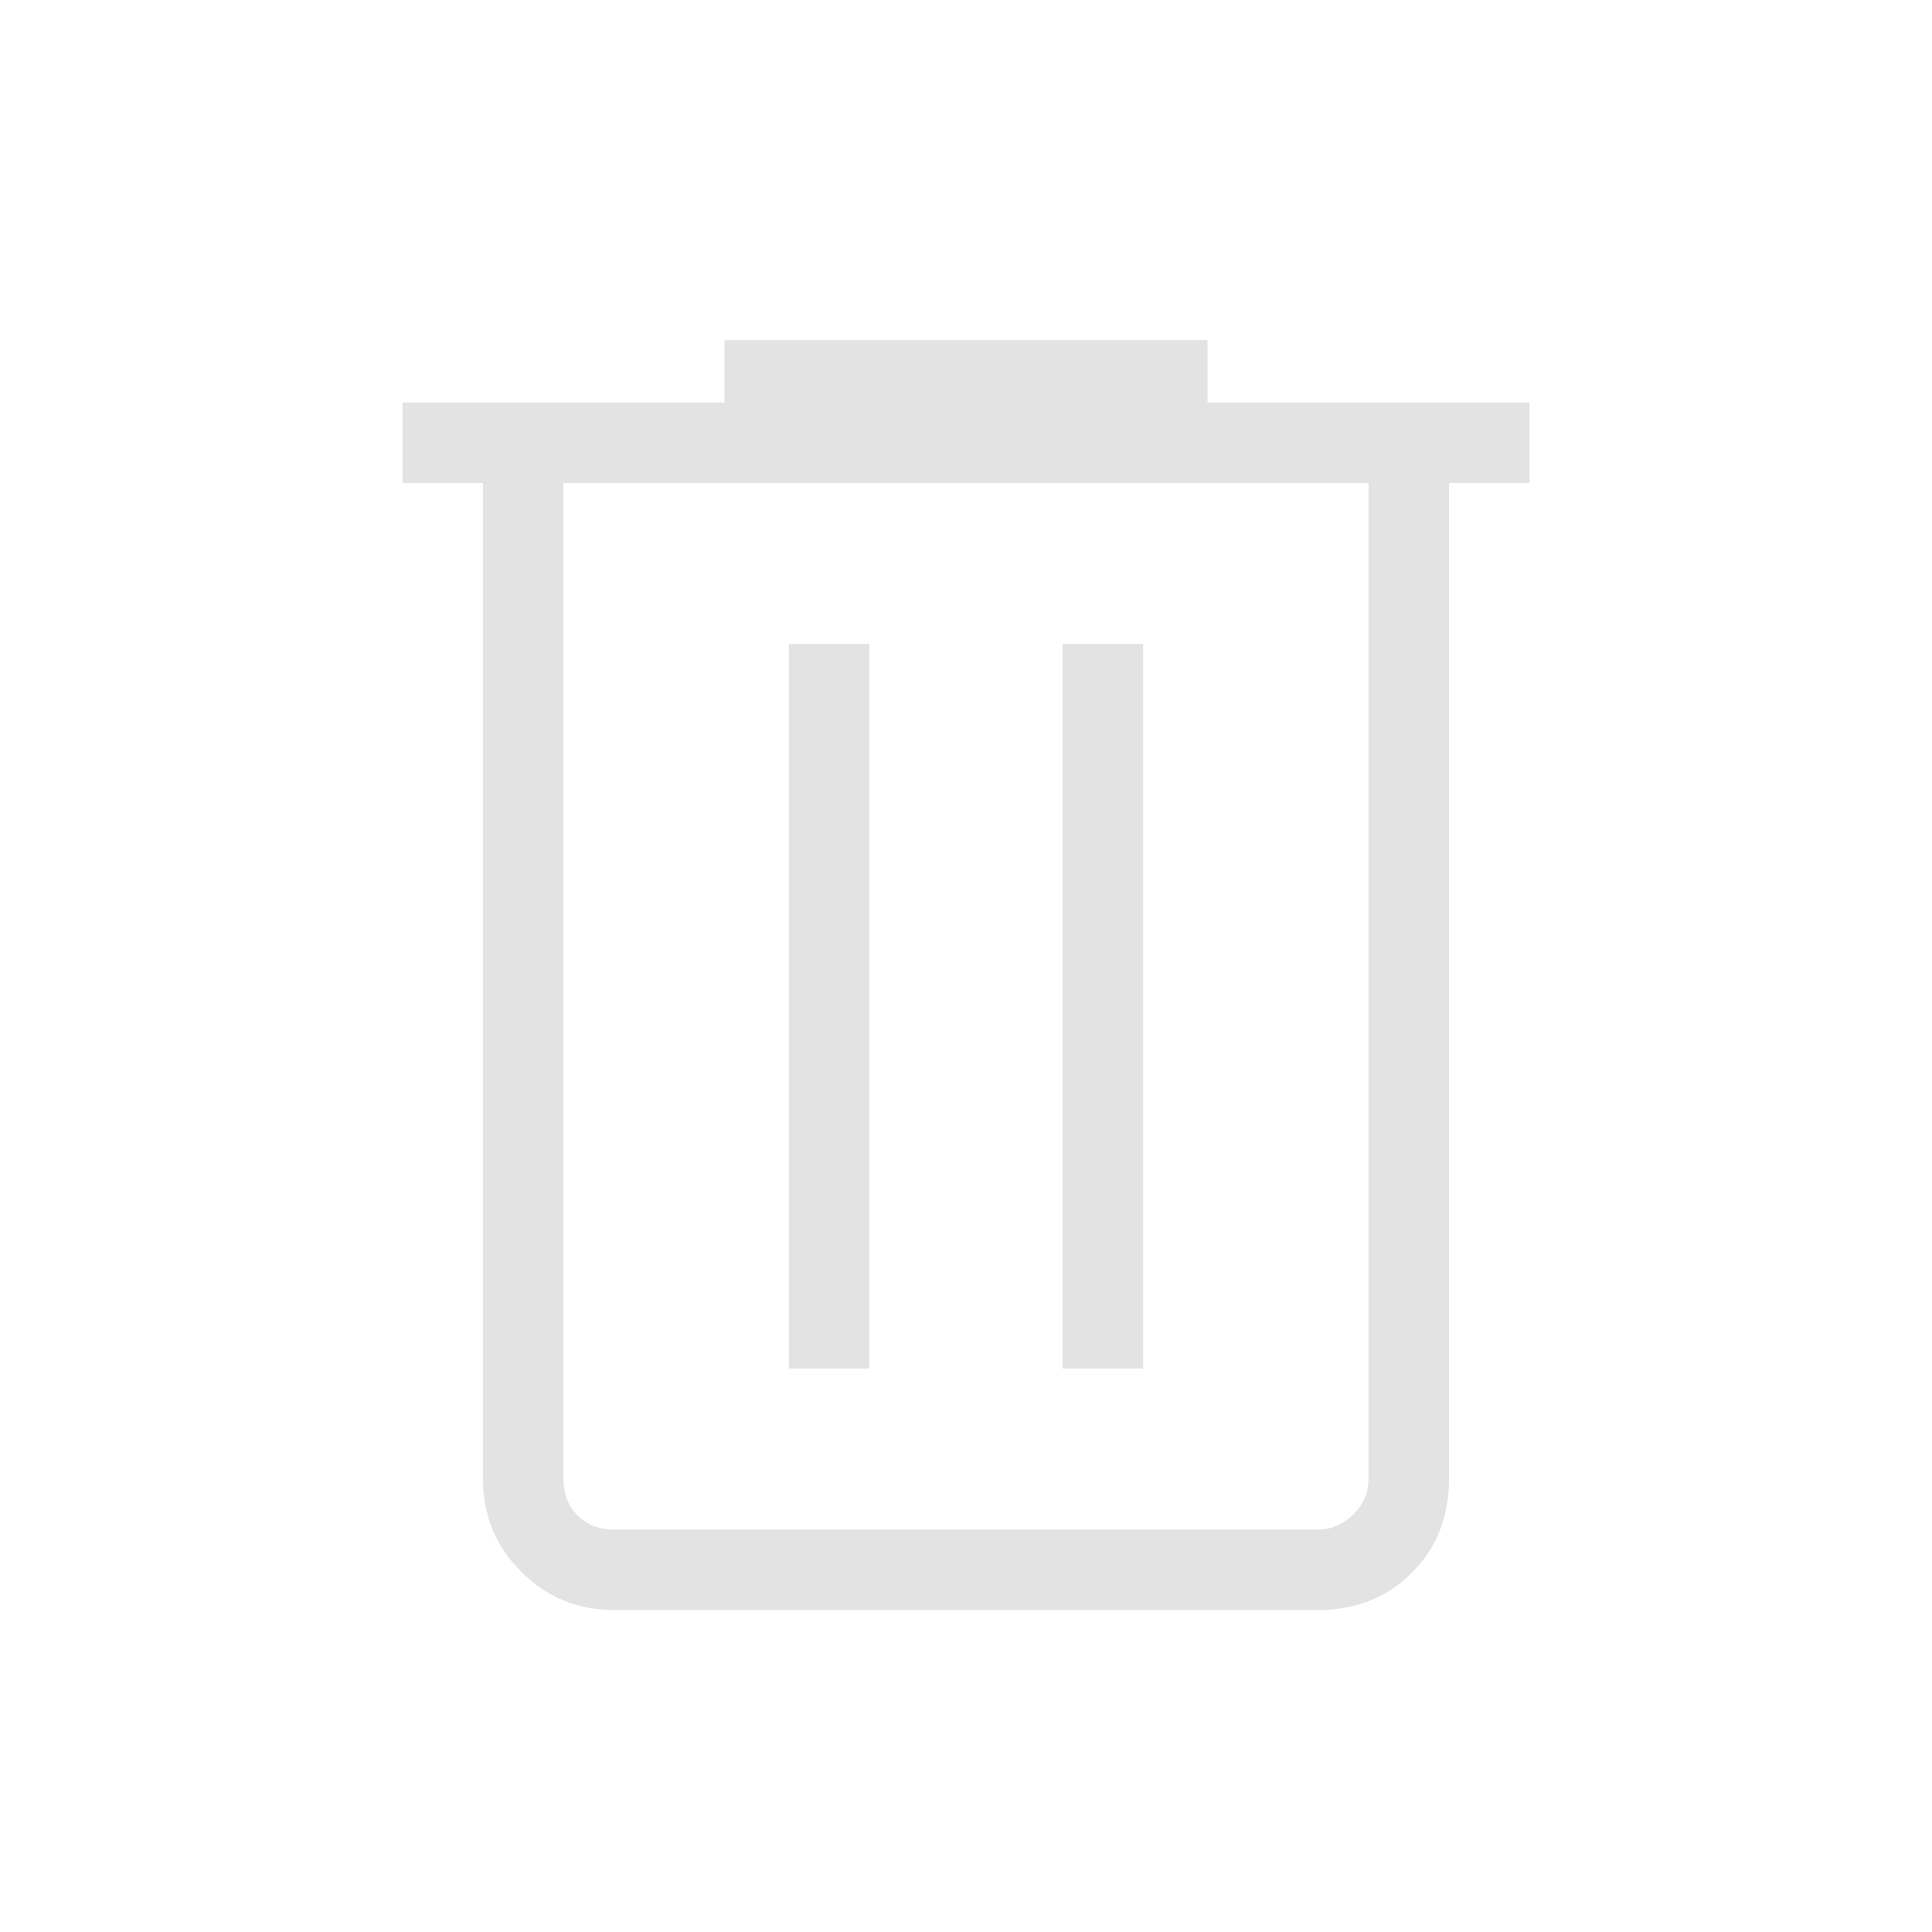
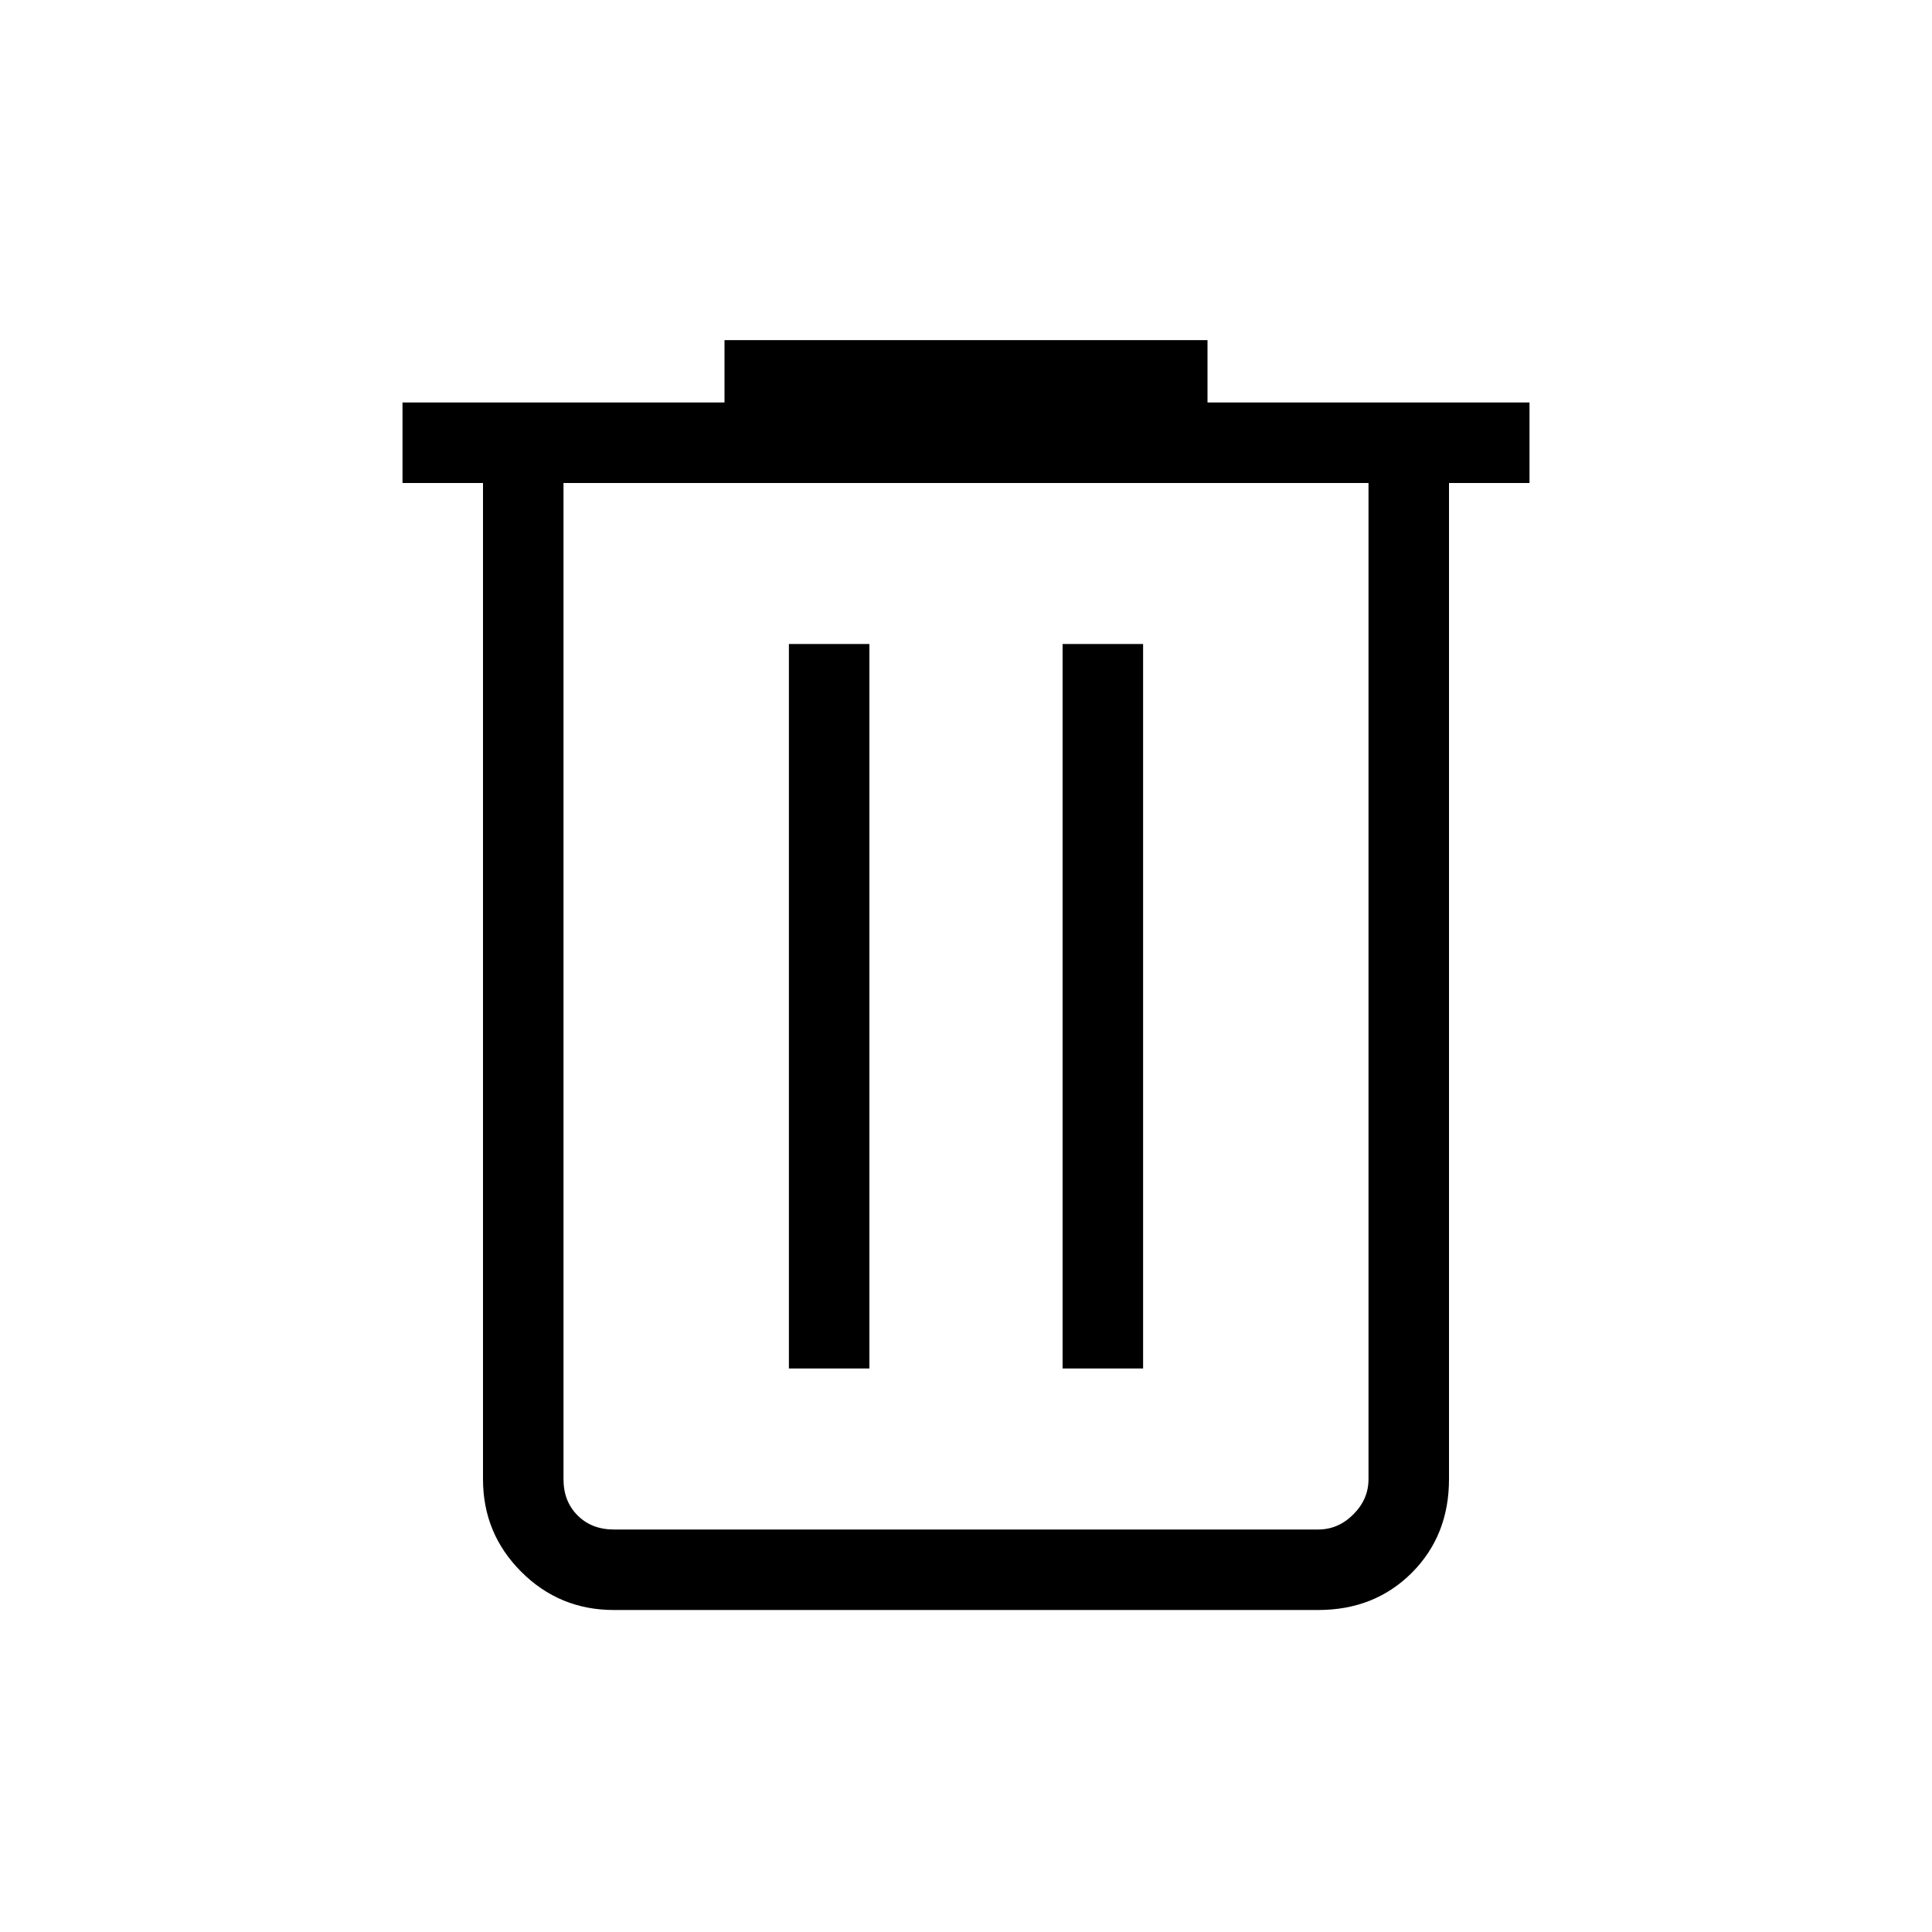
<svg xmlns="http://www.w3.org/2000/svg" width="24" height="24" viewBox="0 0 24 24" fill="none">
  <mask id="mask0_30_1163" style="mask-type:alpha" maskUnits="userSpaceOnUse" x="0" y="0" width="24" height="24">
    <rect width="24" height="24" fill="#D9D9D9" style="fill:#D9D9D9;fill:color(display-p3 0.851 0.851 0.851);fill-opacity:1;" />
  </mask>
  <g mask="url(#mask0_30_1163)">
-     <path d="M7.625 20C7.175 20 6.792 19.842 6.475 19.525C6.158 19.208 6 18.825 6 18.375V6H5V5H9V4.225H15V5H19V6H18V18.375C18 18.842 17.846 19.229 17.538 19.538C17.229 19.846 16.842 20 16.375 20H7.625ZM17 6H7V18.375C7 18.558 7.058 18.708 7.175 18.825C7.292 18.942 7.442 19 7.625 19H16.375C16.542 19 16.687 18.937 16.812 18.812C16.937 18.687 17 18.542 17 18.375V6ZM9.8 17H10.8V8H9.8V17ZM13.2 17H14.2V8H13.2V17ZM7 6V19V18.375V6Z" fill="black" fill-opacity="0.11" style="fill:black;fill-opacity:0.11;" />
+     <path d="M7.625 20C7.175 20 6.792 19.842 6.475 19.525C6.158 19.208 6 18.825 6 18.375V6H5V5H9V4.225H15V5H19V6H18V18.375C18 18.842 17.846 19.229 17.538 19.538C17.229 19.846 16.842 20 16.375 20H7.625ZM17 6H7V18.375C7 18.558 7.058 18.708 7.175 18.825C7.292 18.942 7.442 19 7.625 19H16.375C16.542 19 16.687 18.937 16.812 18.812C16.937 18.687 17 18.542 17 18.375V6ZM9.8 17H10.8V8H9.8V17ZM13.2 17H14.2V8H13.2V17ZM7 6V19V18.375V6Z" fill="black" style="fill:black;fill-opacity:1;" />
  </g>
</svg>
